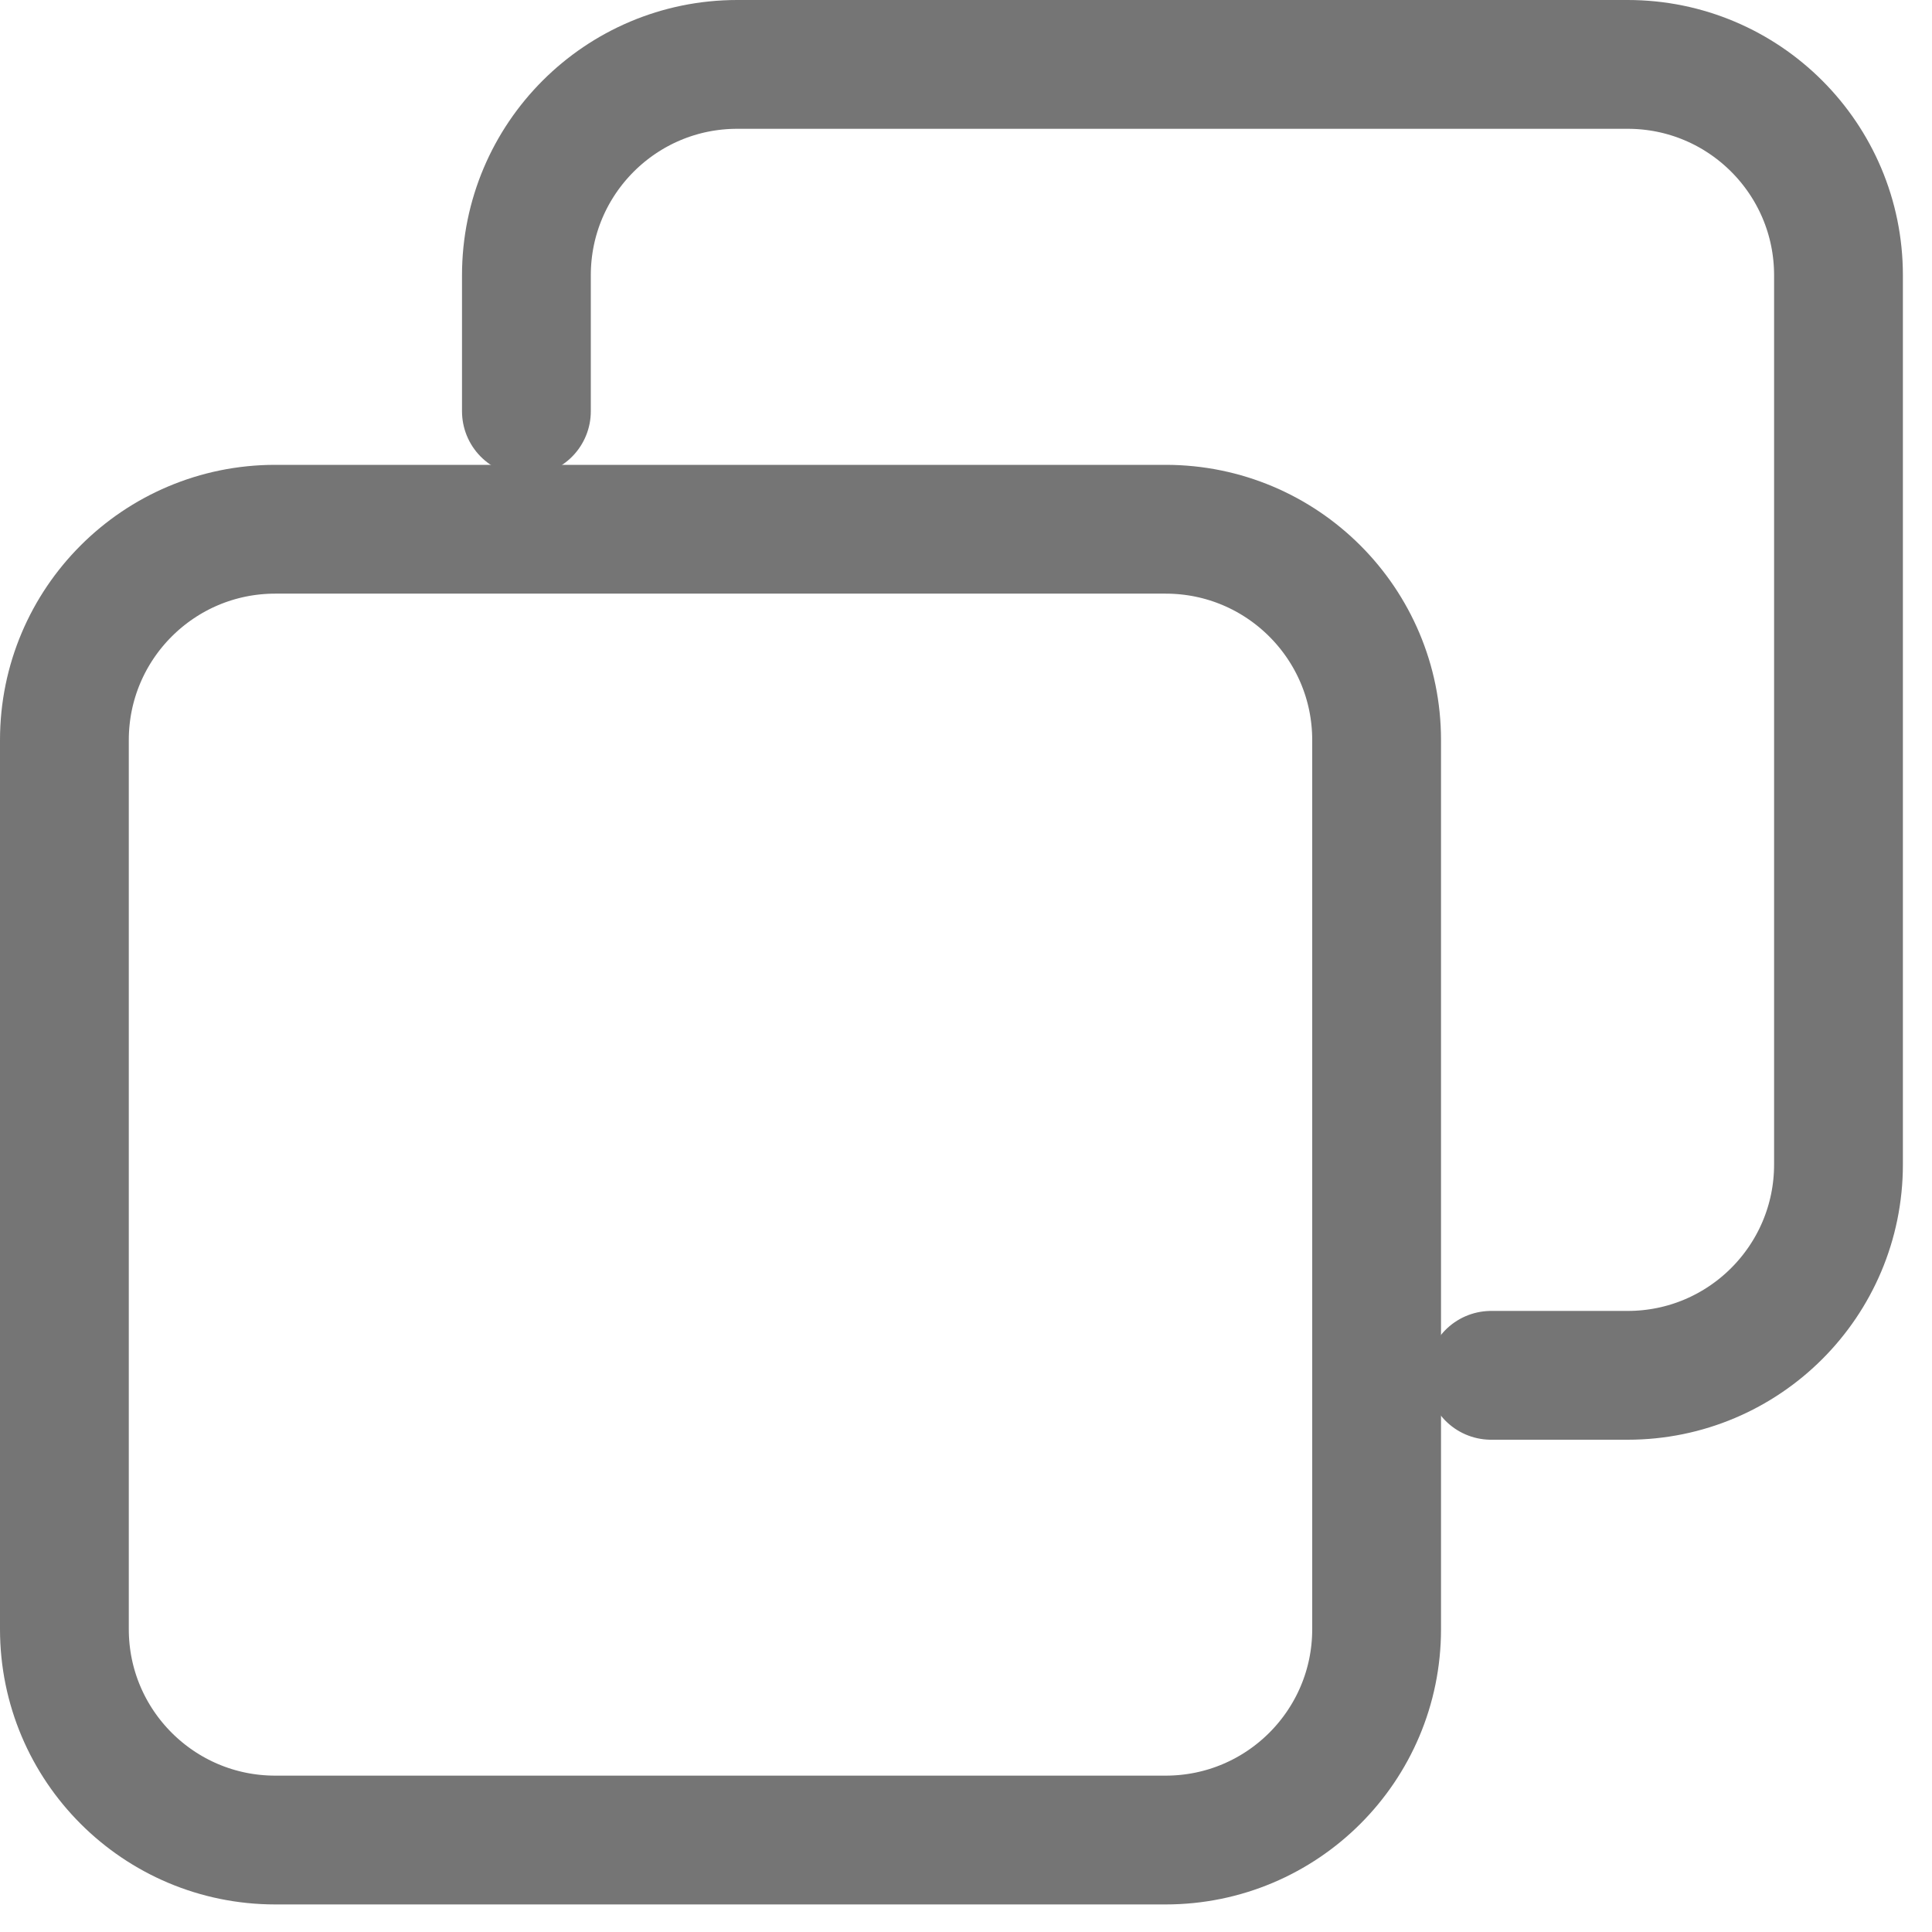
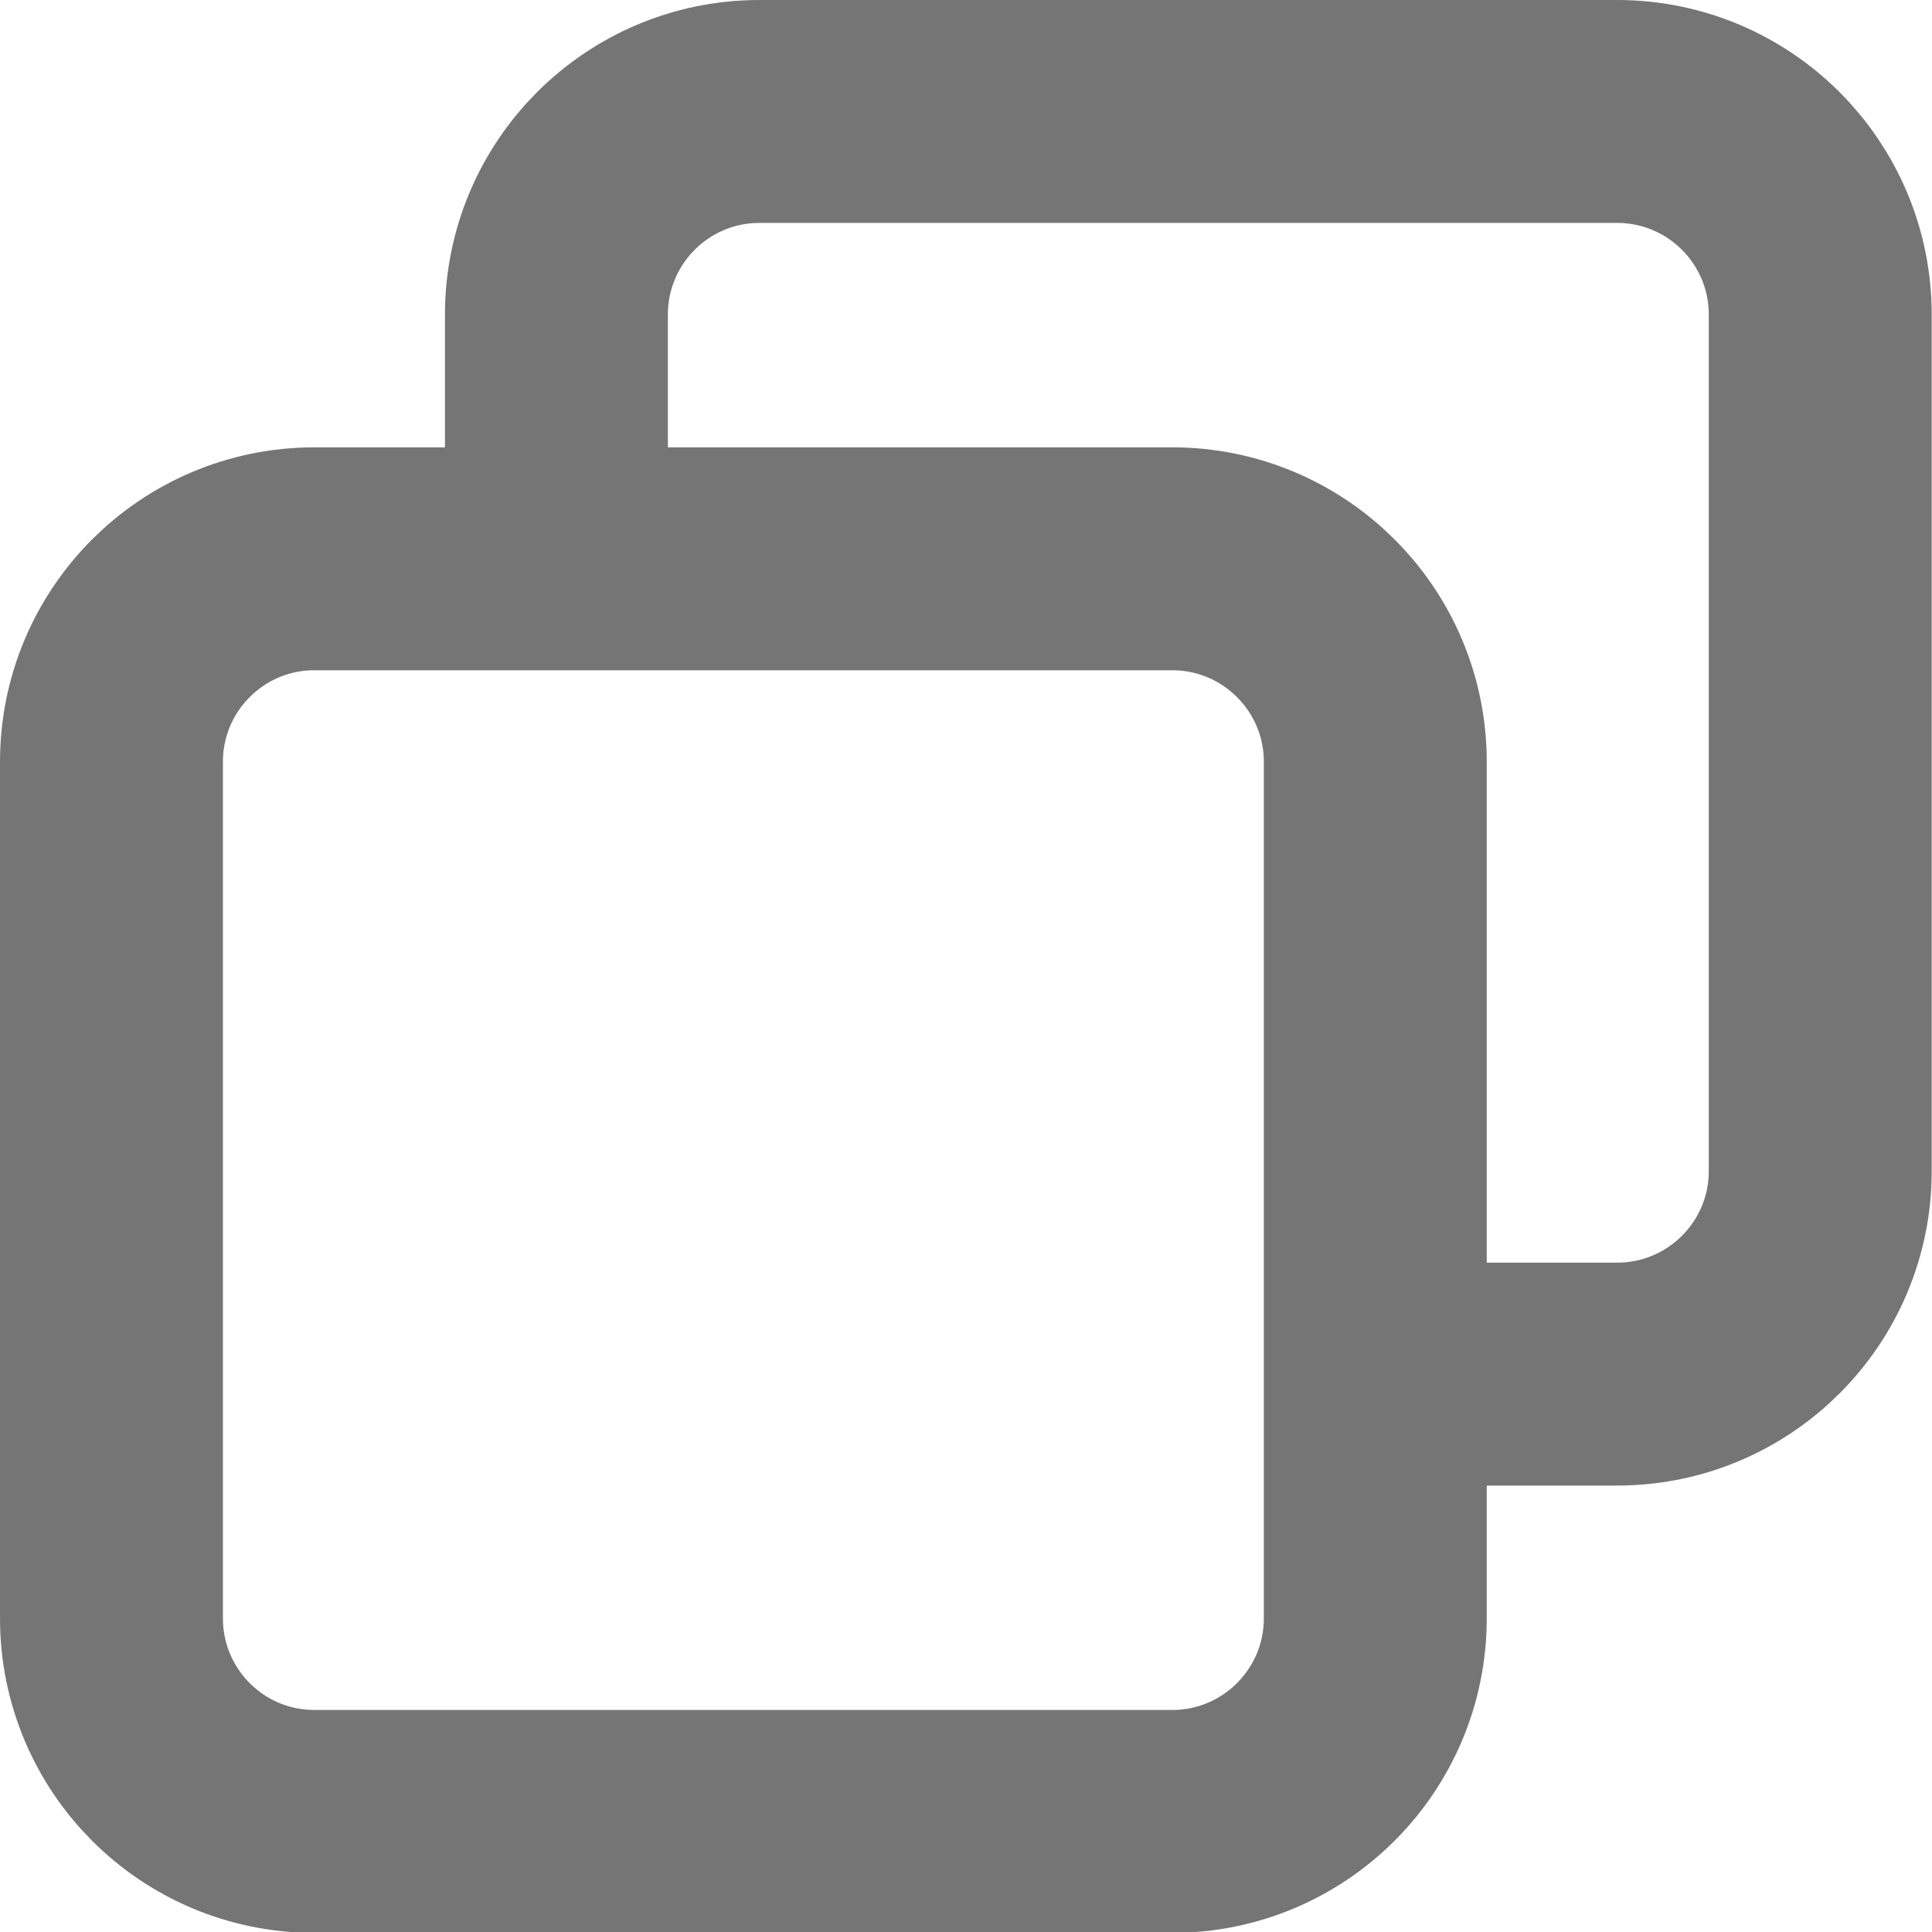
- <svg xmlns="http://www.w3.org/2000/svg" width="15" height="15" viewBox="0 0 15 15" fill="none">
-   <path d="M10.688 5.746C10.688 4.842 9.955 4.109 9.05 4.109H2.137C1.233 4.109 0.5 4.842 0.5 5.746V12.649C0.5 13.553 1.233 14.286 2.137 14.286H9.05C9.955 14.286 10.688 13.553 10.688 12.649V5.746Z" stroke="#757575" stroke-linecap="round" stroke-linejoin="round" />
-   <path d="M11.577 10.678H12.637C13.541 10.678 14.274 9.945 14.274 9.041V2.137C14.274 1.233 13.541 0.5 12.637 0.5H5.724C4.82 0.5 4.087 1.233 4.087 2.137V3.193" stroke="#757575" stroke-linecap="round" stroke-linejoin="round" />
+ <svg xmlns="http://www.w3.org/2000/svg" width="13" height="13" viewBox="0 0 13 13" fill="none">
+   <path d="M9.254 5.126C9.254 4.372 8.642 3.76 7.887 3.76H2.116C1.361 3.76 0.75 4.372 0.75 5.126V10.889C0.75 11.644 1.361 12.256 2.116 12.256H7.887C8.642 12.256 9.254 11.644 9.254 10.889V5.126Z" stroke="#757575" stroke-width="1.5" stroke-linecap="round" stroke-linejoin="round" />
+   <path d="M9.996 9.246H10.881C11.636 9.246 12.248 8.634 12.248 7.88V2.117C12.248 1.362 11.636 0.75 10.881 0.75H5.11C4.356 0.75 3.744 1.362 3.744 2.117V2.998" stroke="#757575" stroke-width="1.5" stroke-linecap="round" stroke-linejoin="round" />
</svg>
